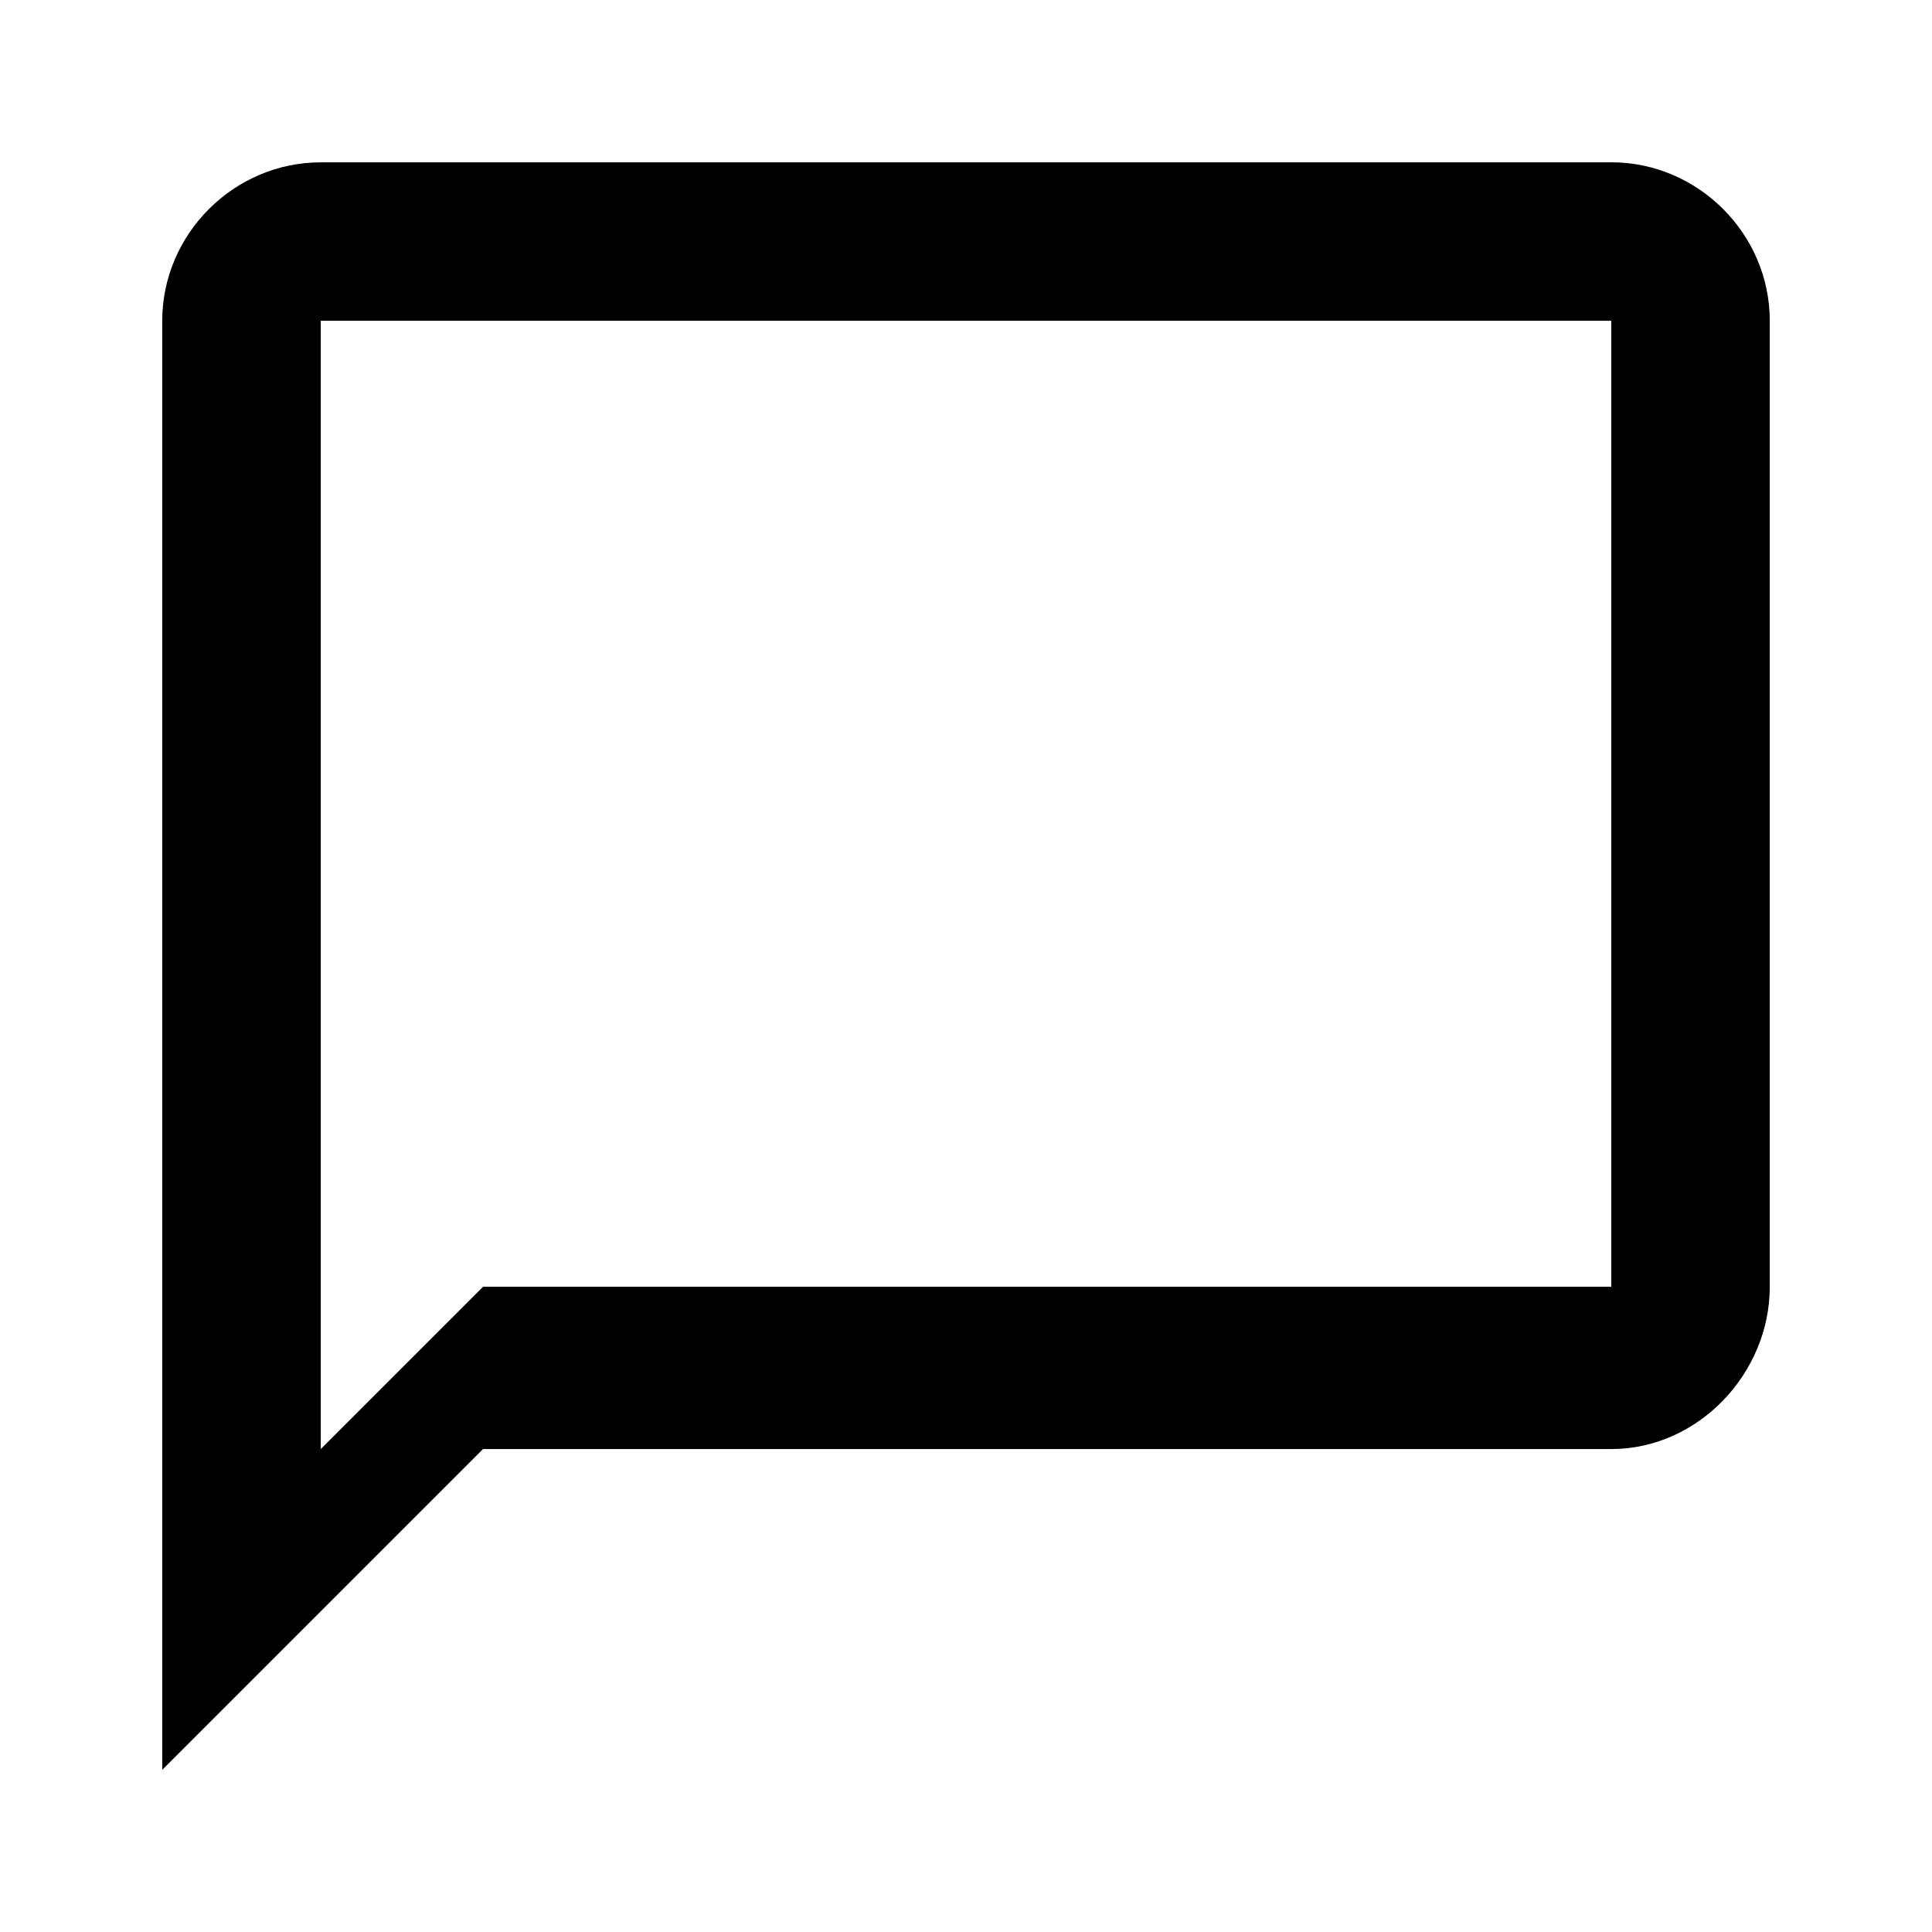
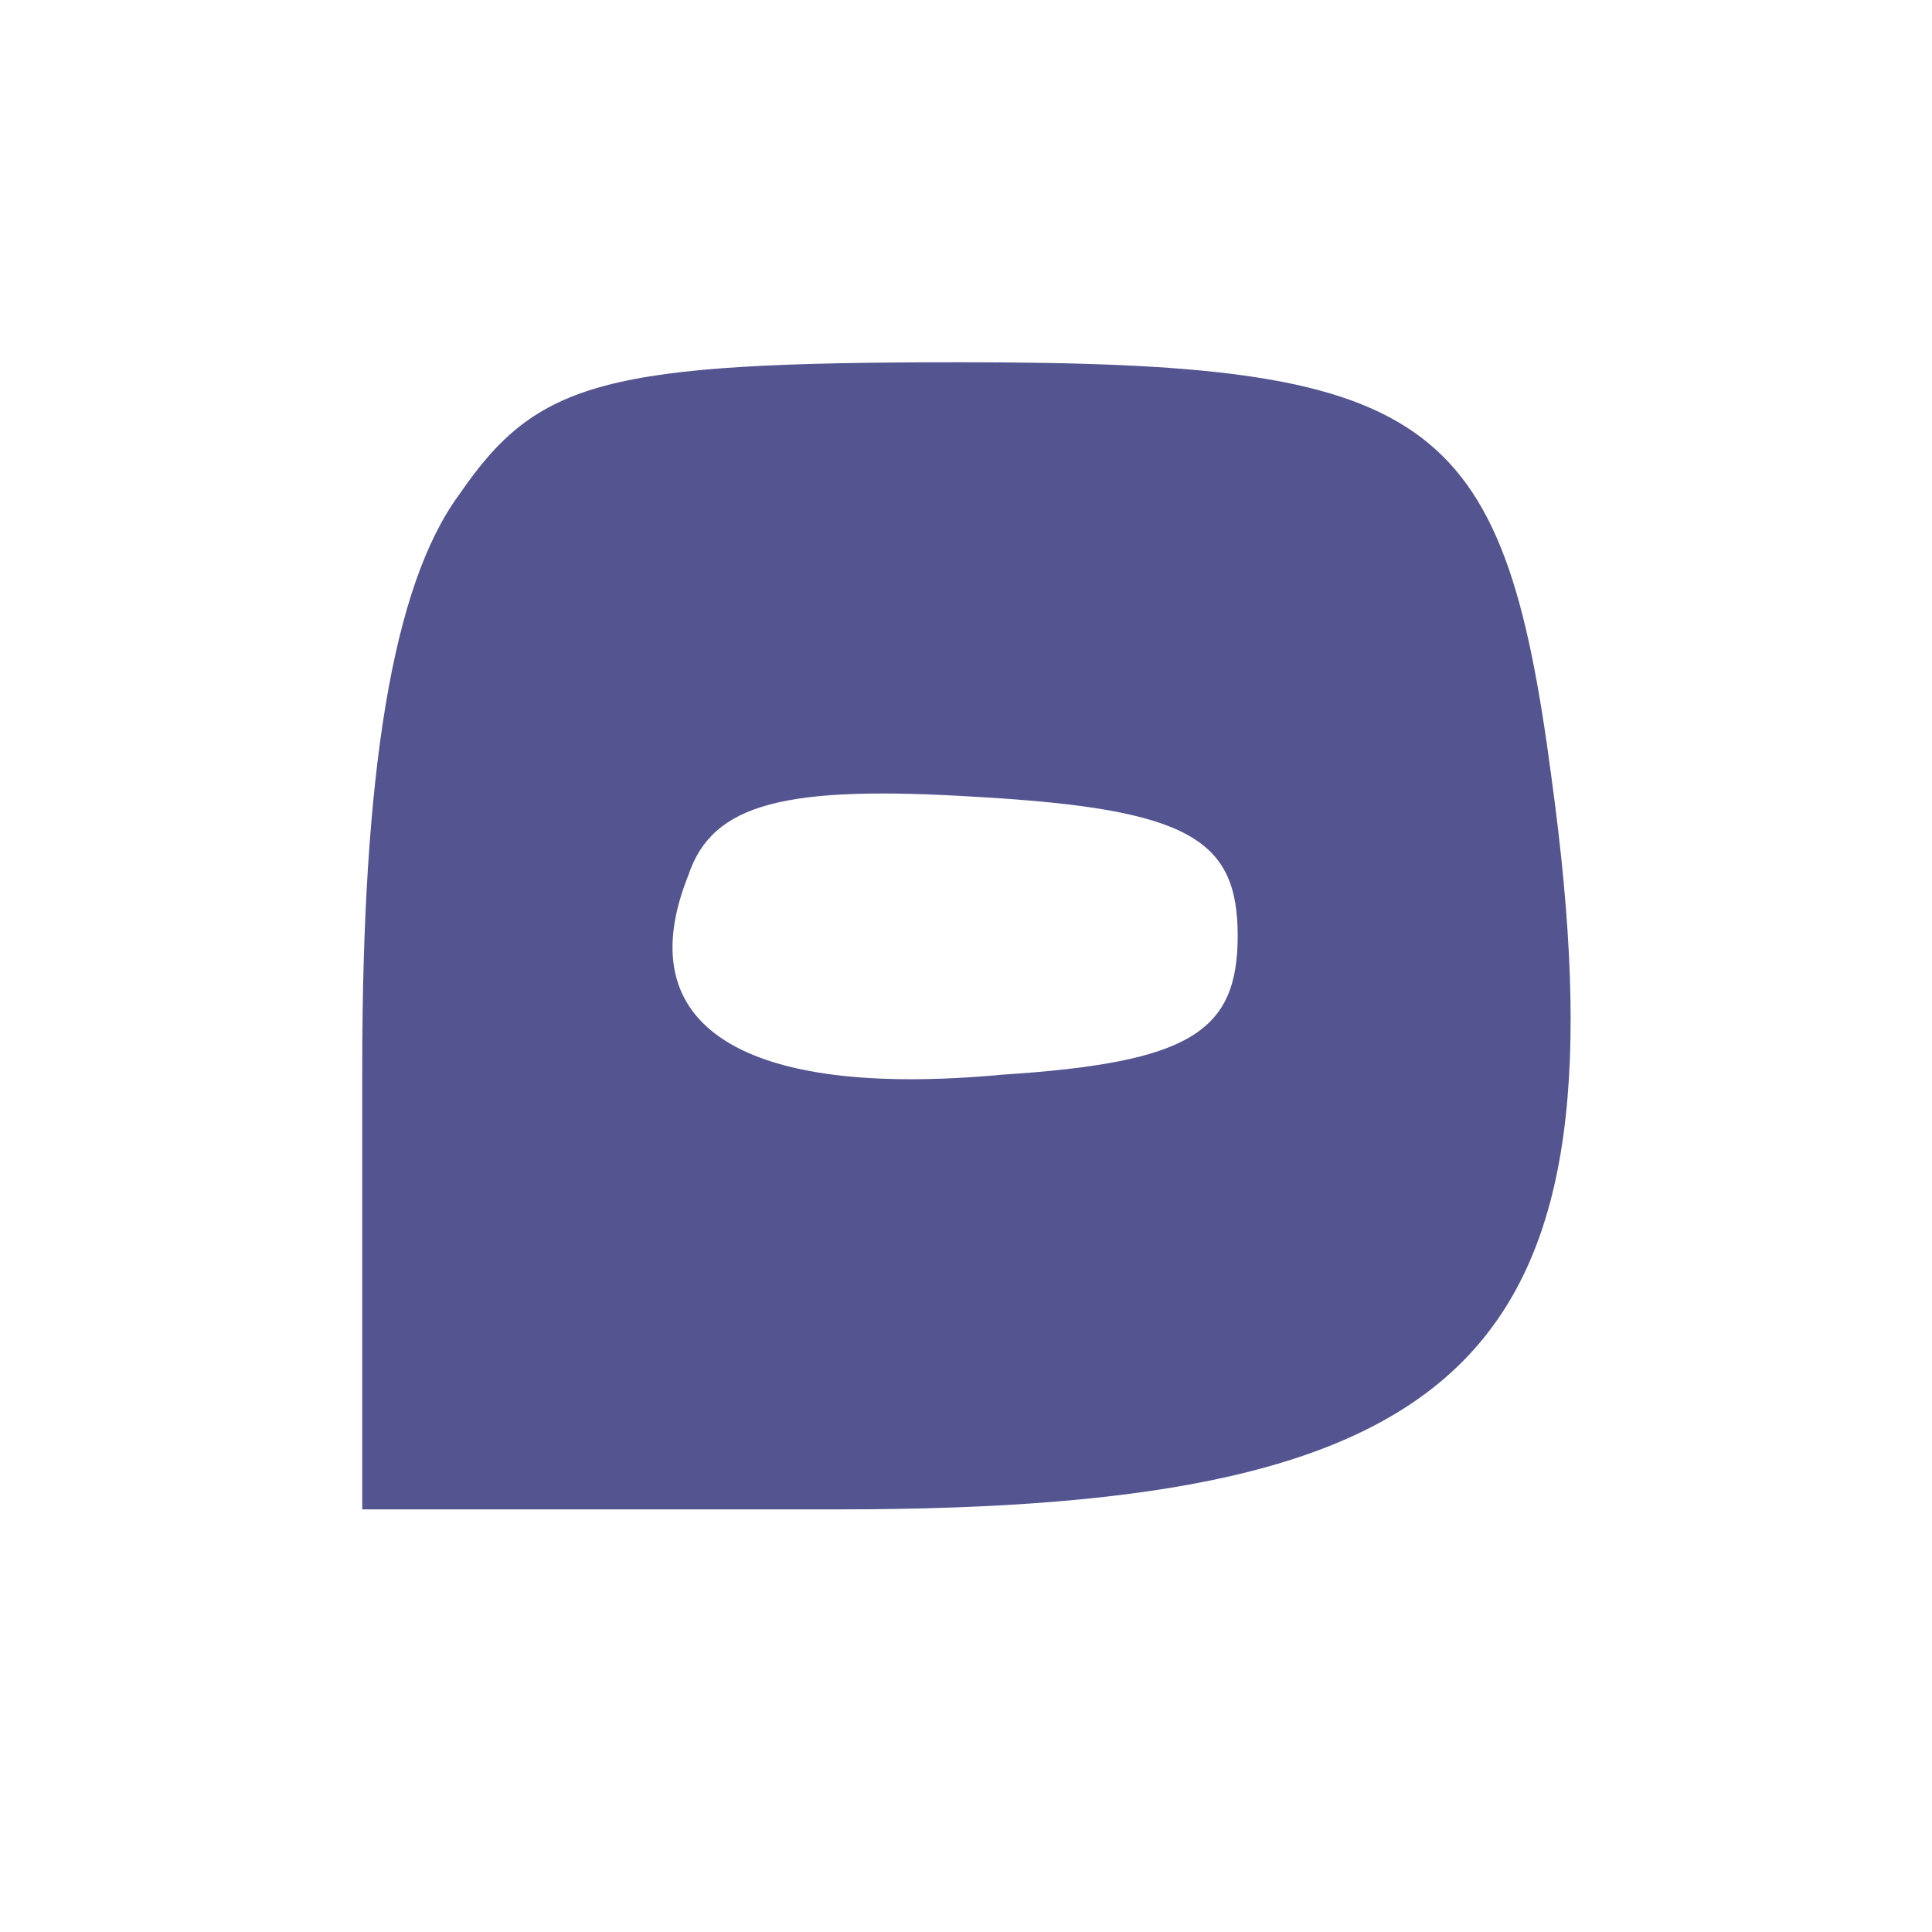
- <svg xmlns="http://www.w3.org/2000/svg" version="1.1" width="32" height="32" viewBox="0 0 32 32">
-   <path d="M26.688 21.313v-16h-21.375v18.688l2.688-2.688h18.688zM26.688 2.688c1.438 0 2.625 1.188 2.625 2.625v16c0 1.438-1.188 2.688-2.625 2.688h-18.688l-5.313 5.313v-24c0-1.438 1.188-2.625 2.625-2.625h21.375z" />
+ <svg xmlns="http://www.w3.org/2000/svg" version="1.0" width="32pt" height="32pt" viewBox="0 0 32 32" preserveAspectRatio="xMidYMid meet">
+   <g transform="translate(0,32) scale(0.1,-0.1)" fill="#545490" stroke="none">
+     <path d="M76 238 c-11 -15 -16 -46 -16 -95 l0 -73 79 0 c106 0 131 26 118 121 -8 61 -20 69 -98 69 -59 0 -70 -3 -83 -22z m129 -73 c0 -16 -8 -21 -39 -23 -43 -4 -62 8 -52 33 4 12 16 15 48 13 35 -2 43 -7 43 -23z" />
+   </g>
</svg>
